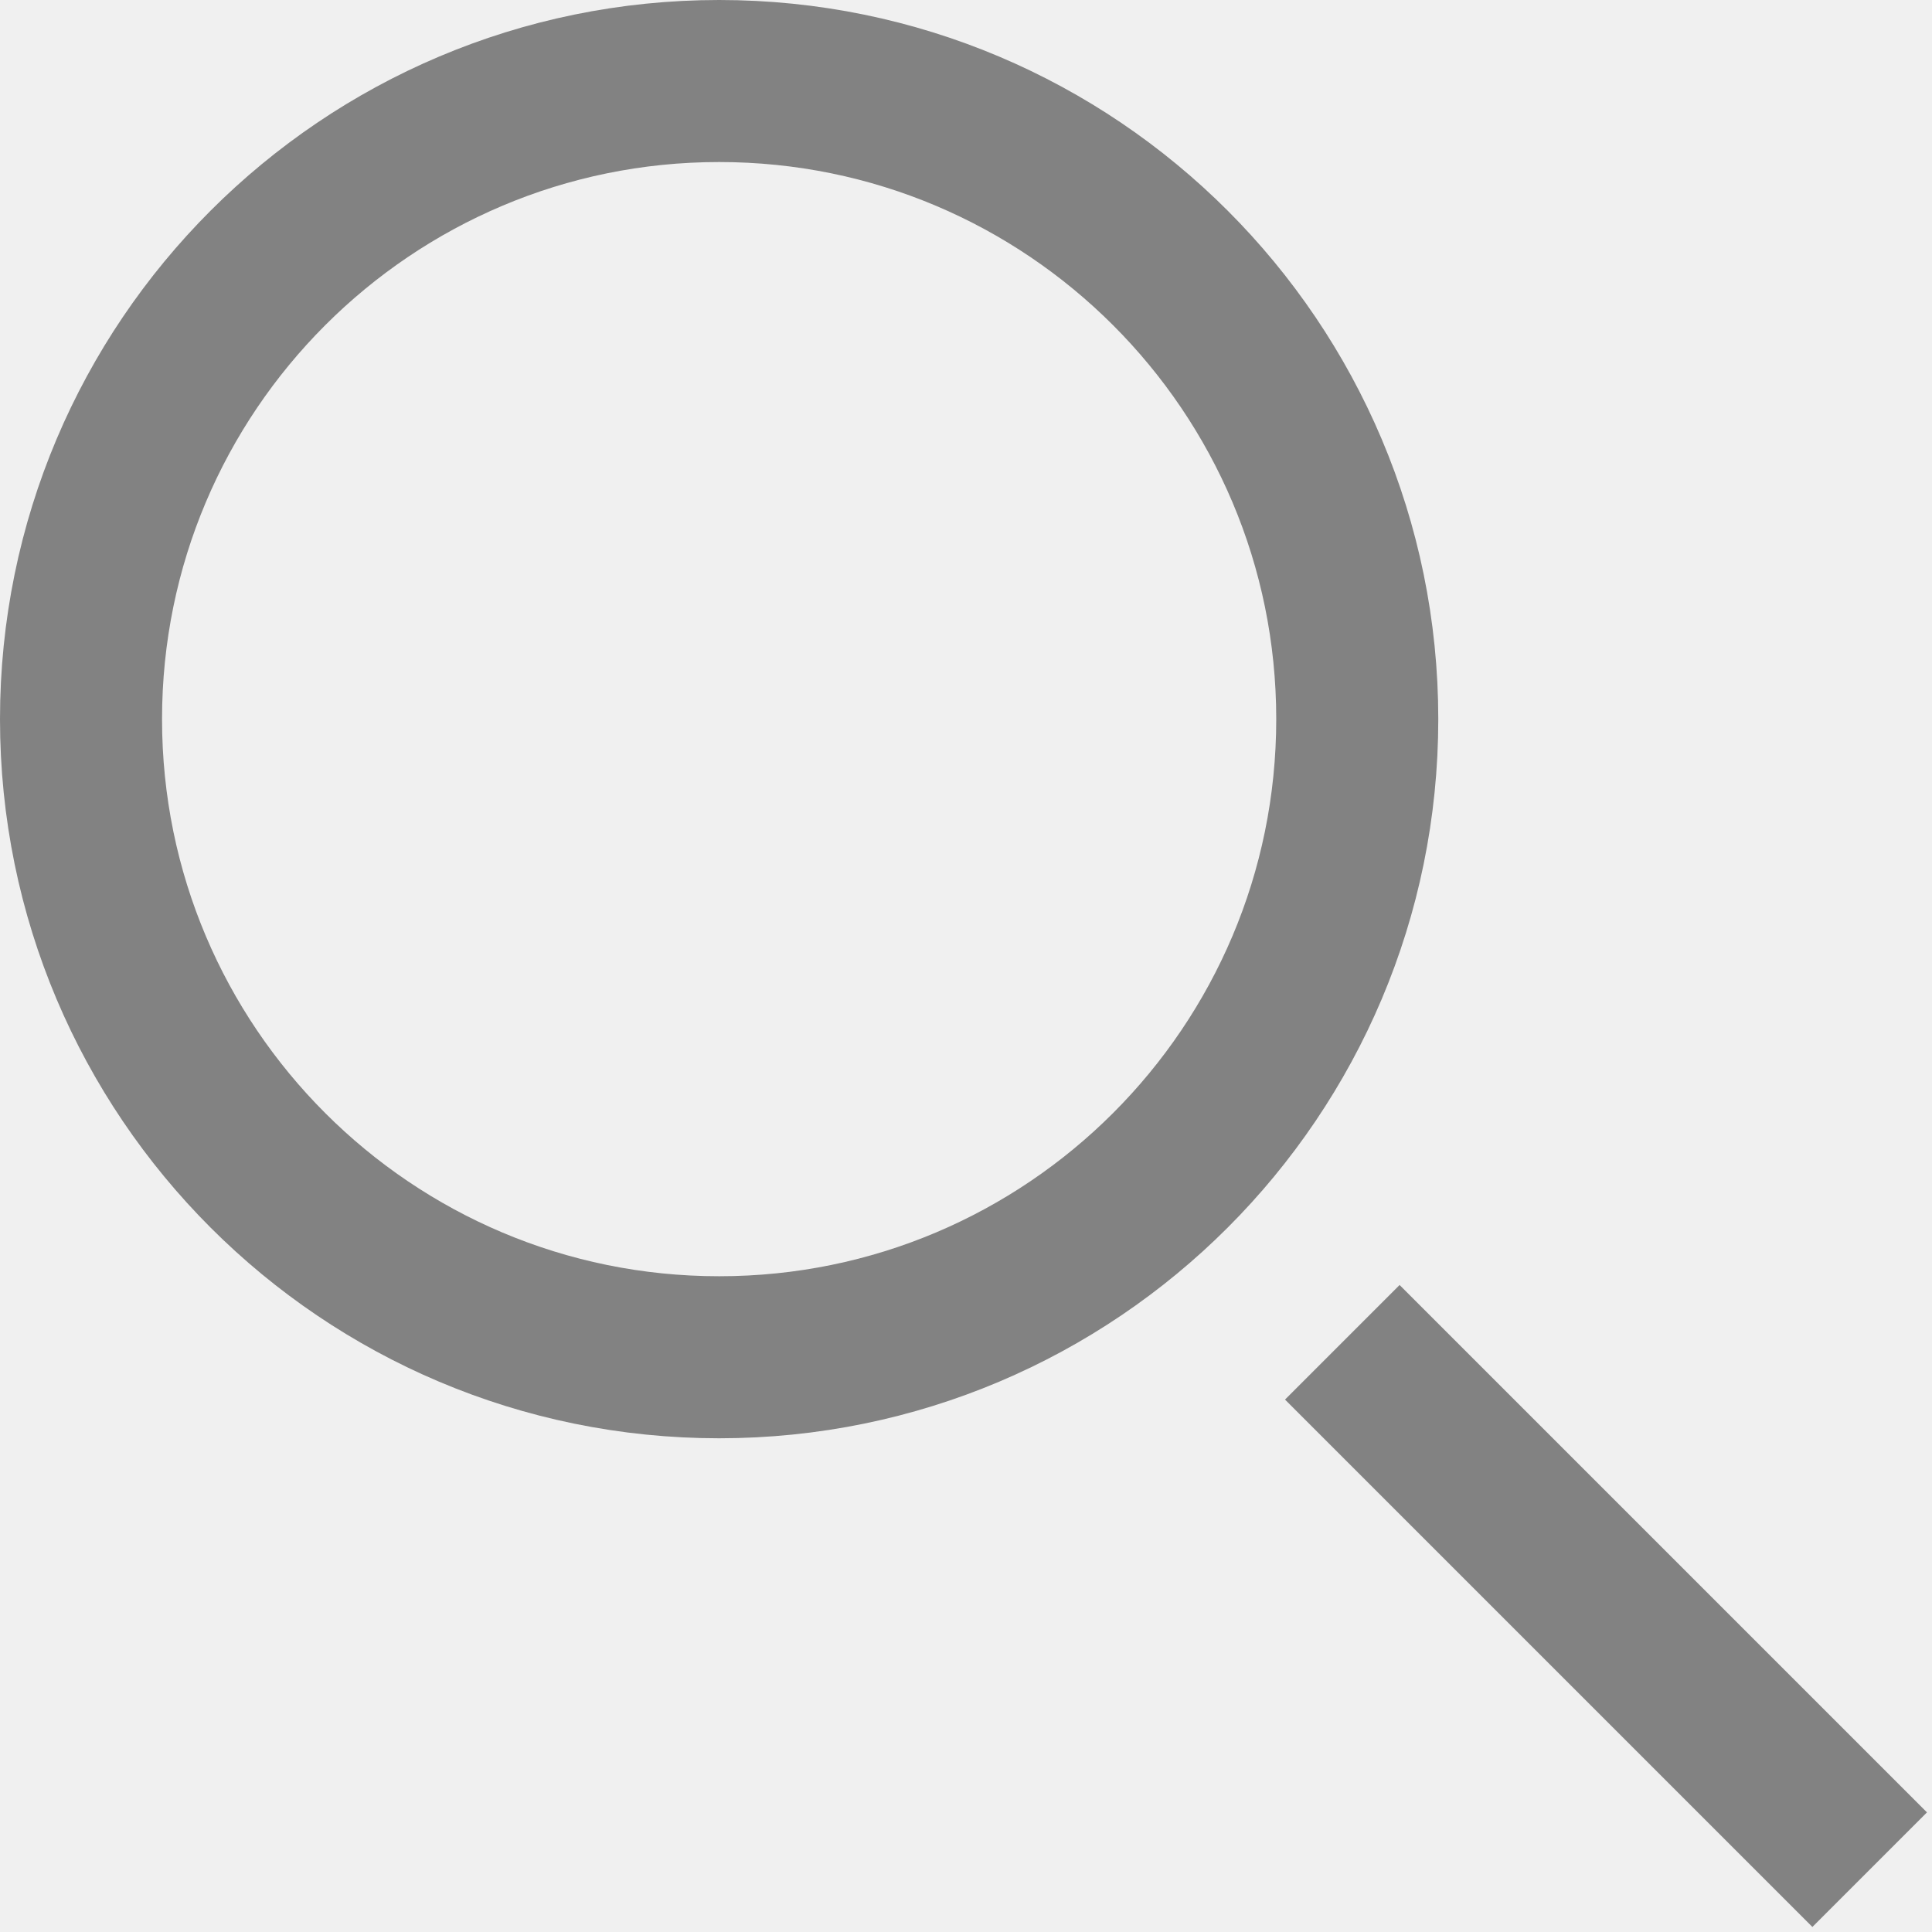
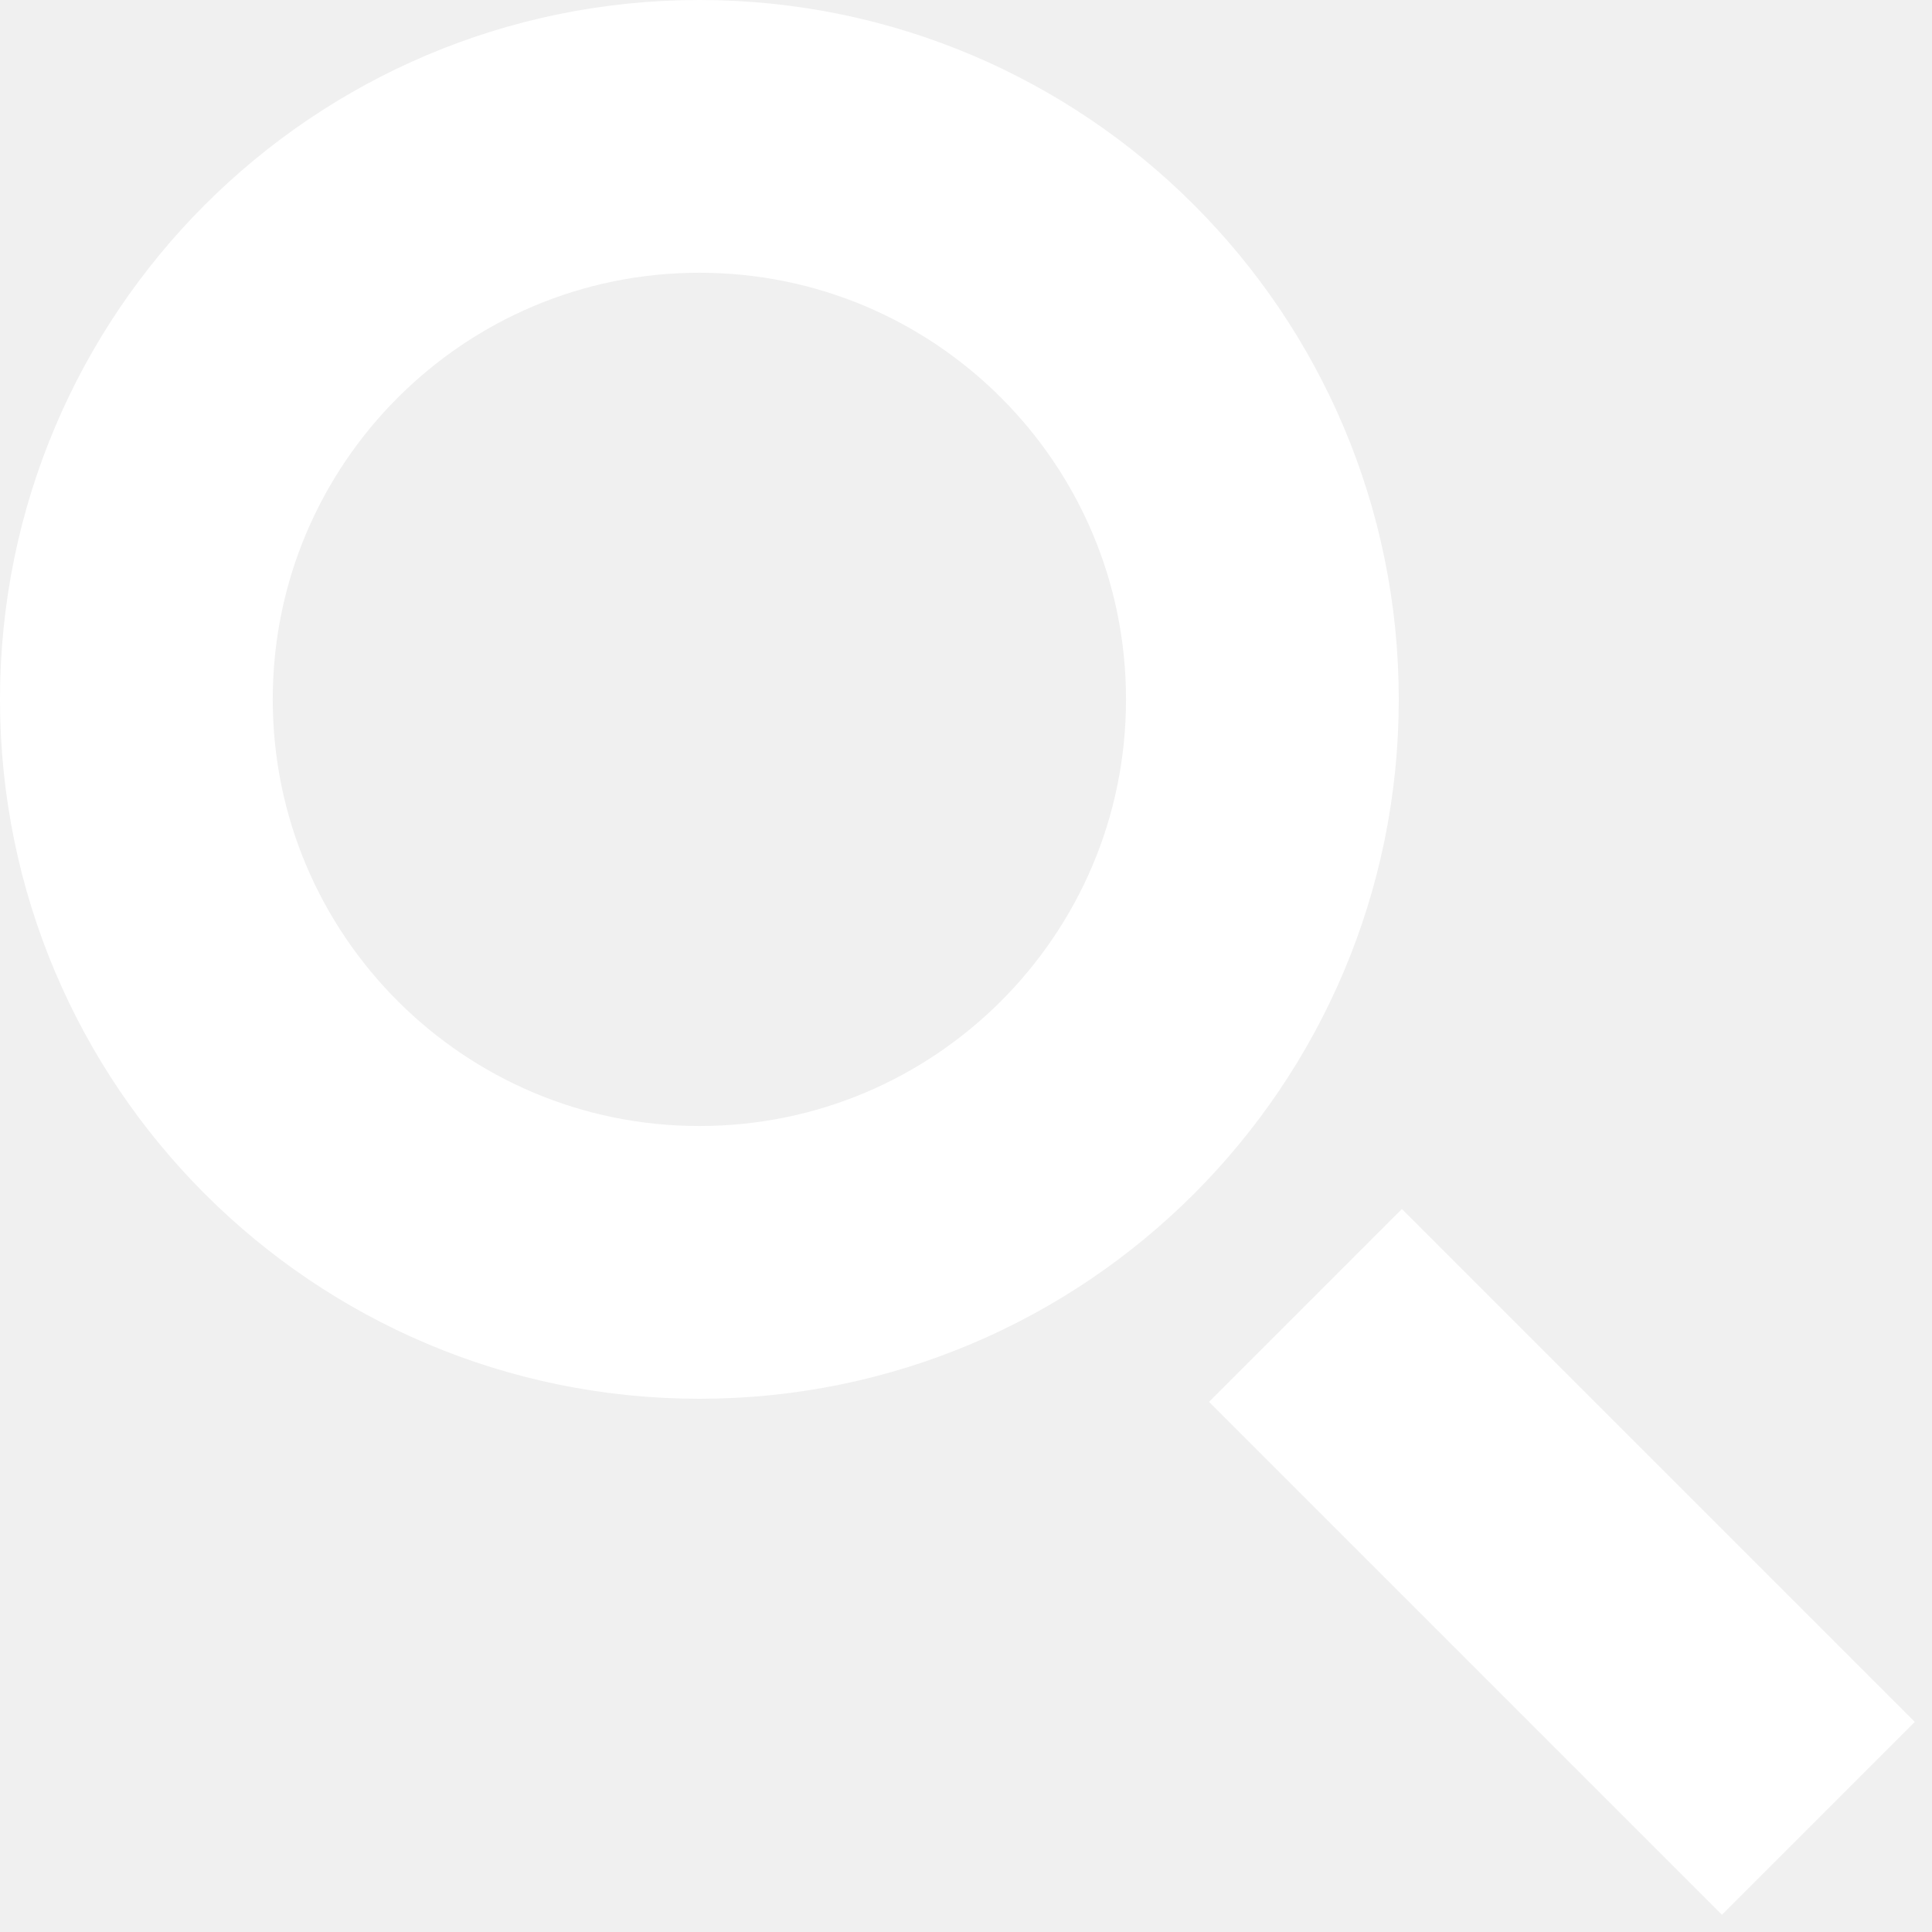
- <svg xmlns="http://www.w3.org/2000/svg" width="31" height="31" viewBox="0 0 31 31" fill="none">
-   <circle cx="11.539" cy="11.539" r="10.239" stroke="#828282" stroke-width="2.6" />
-   <path d="M21.538 21.538L30 30" stroke="#828282" stroke-width="2.6" />
+ <svg xmlns="http://www.w3.org/2000/svg" width="17" height="17" viewBox="0 0 17 17" fill="none">
+   <circle cx="6.154" cy="6.154" r="4.954" stroke="white" stroke-width="2.4" />
+   <path d="M11.487 11.487L16 16" stroke="white" stroke-width="2.4" />
</svg>
